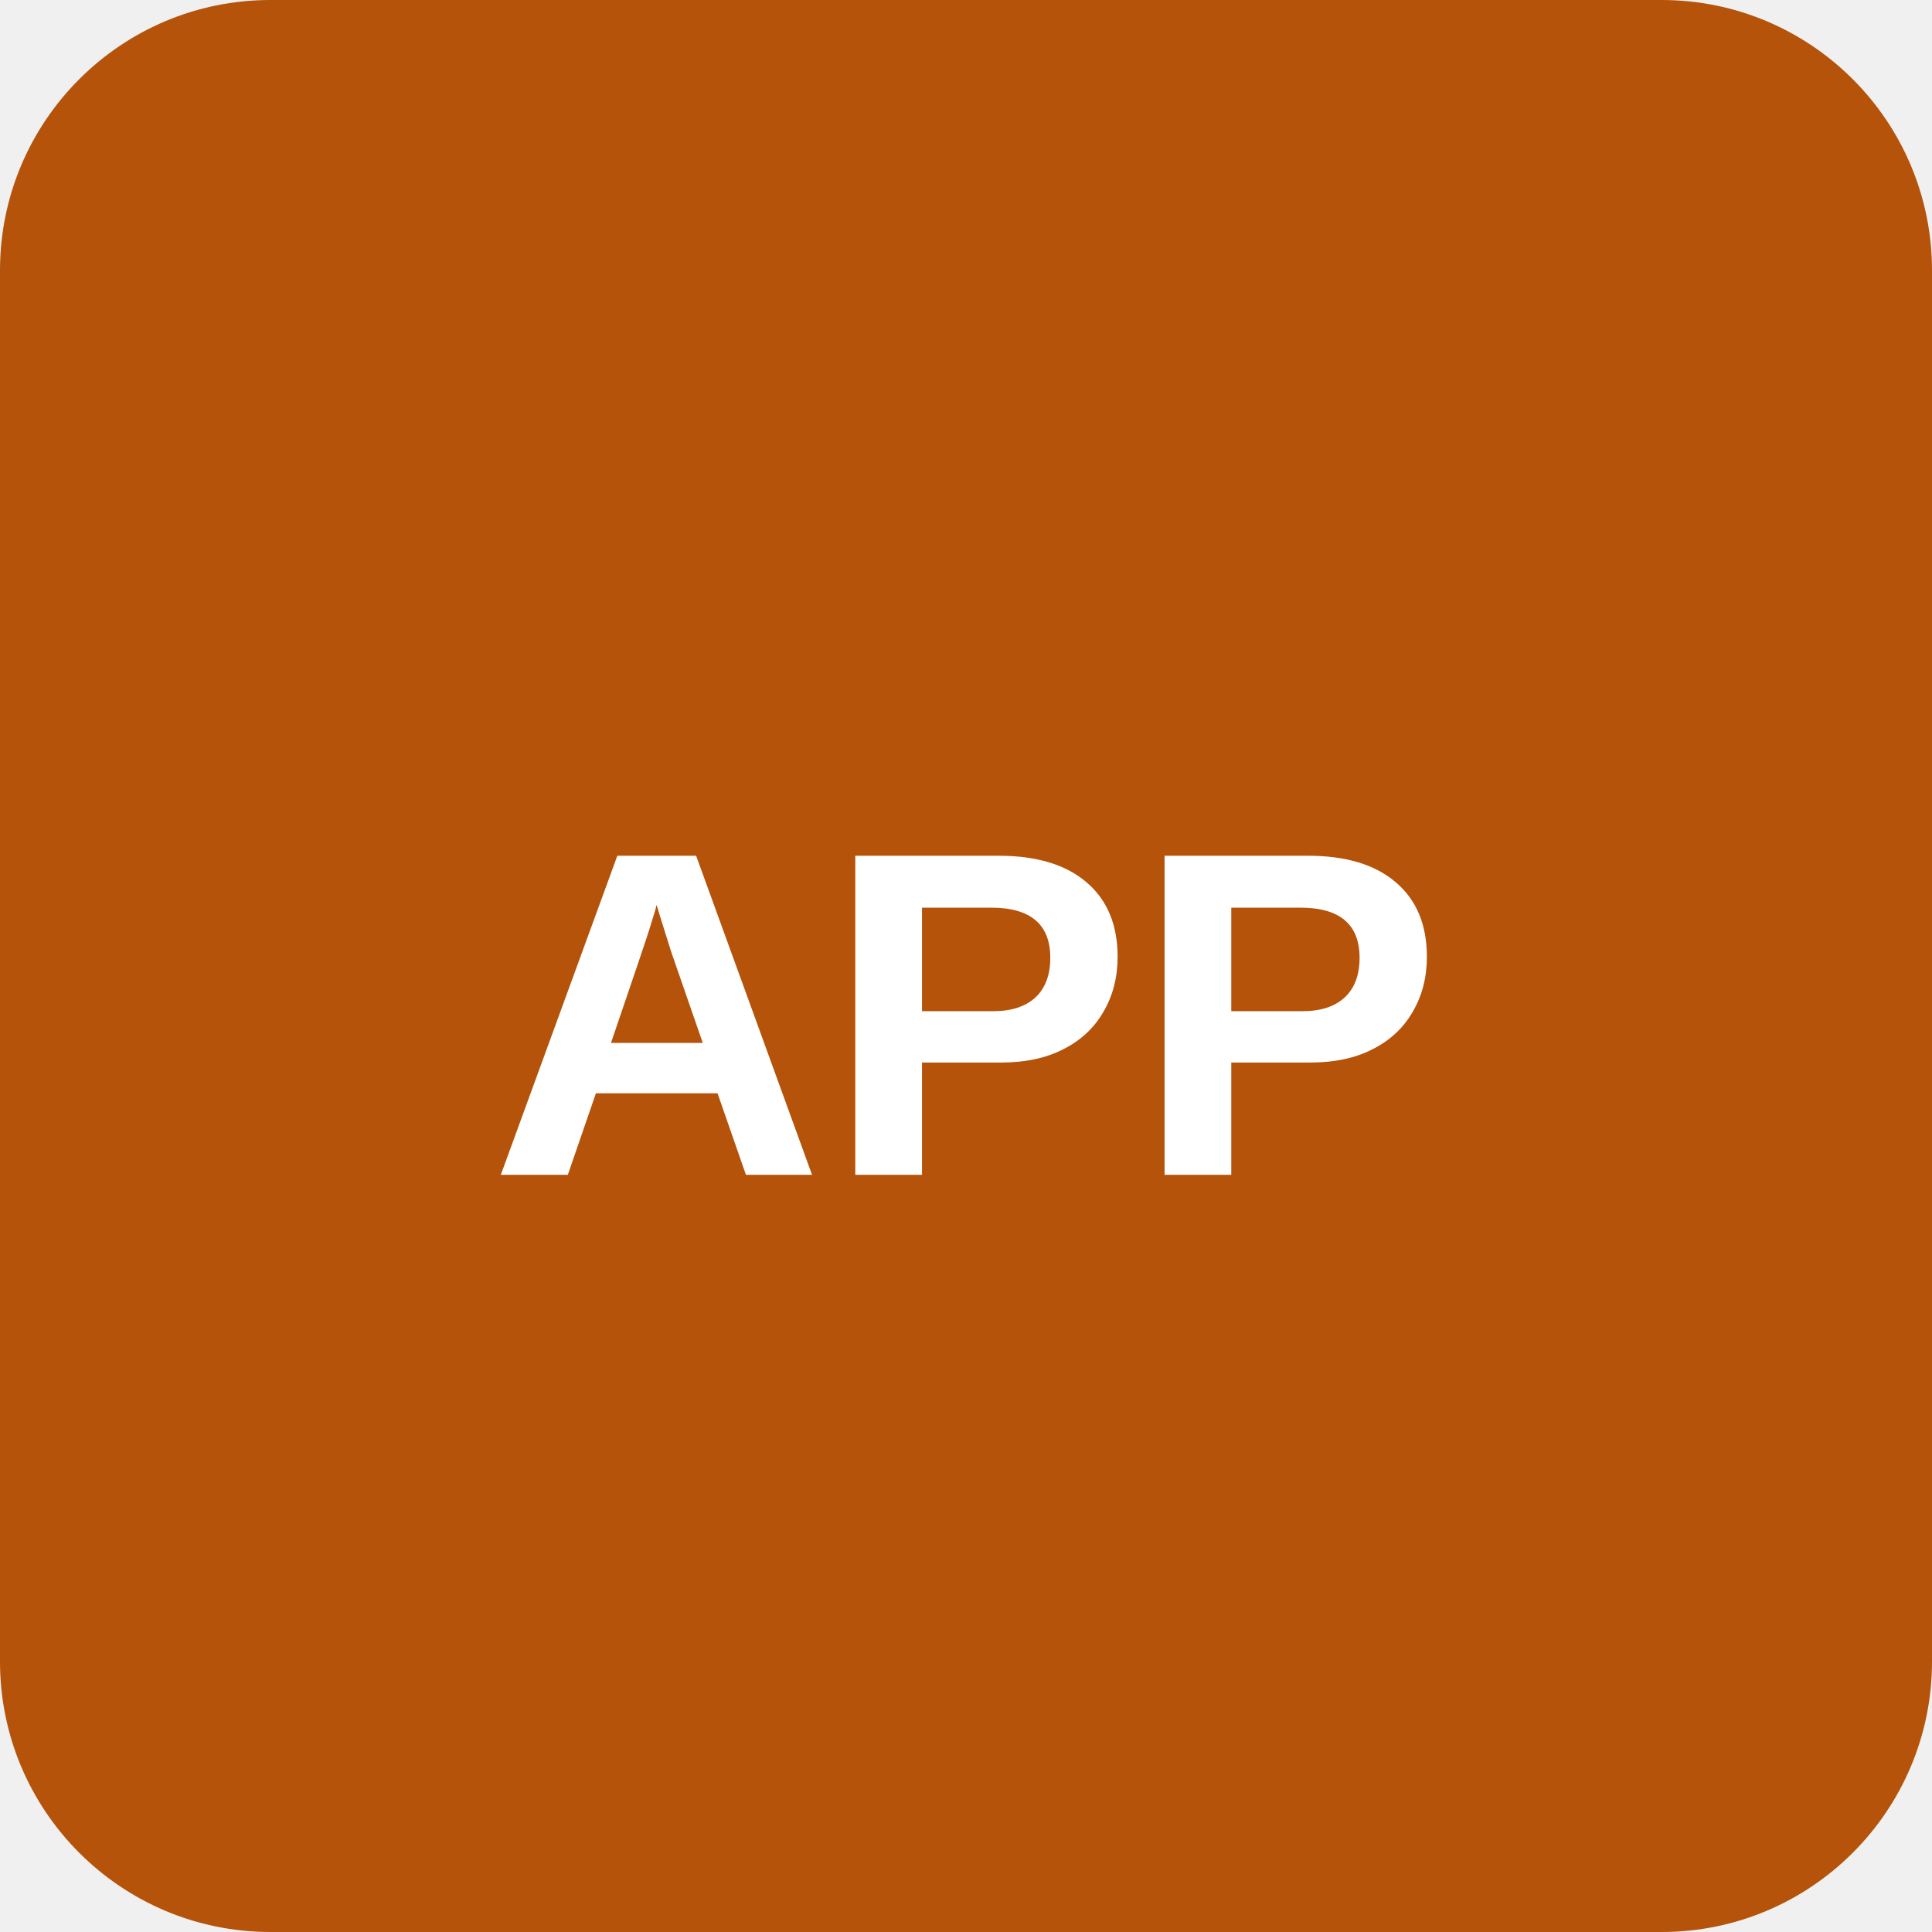
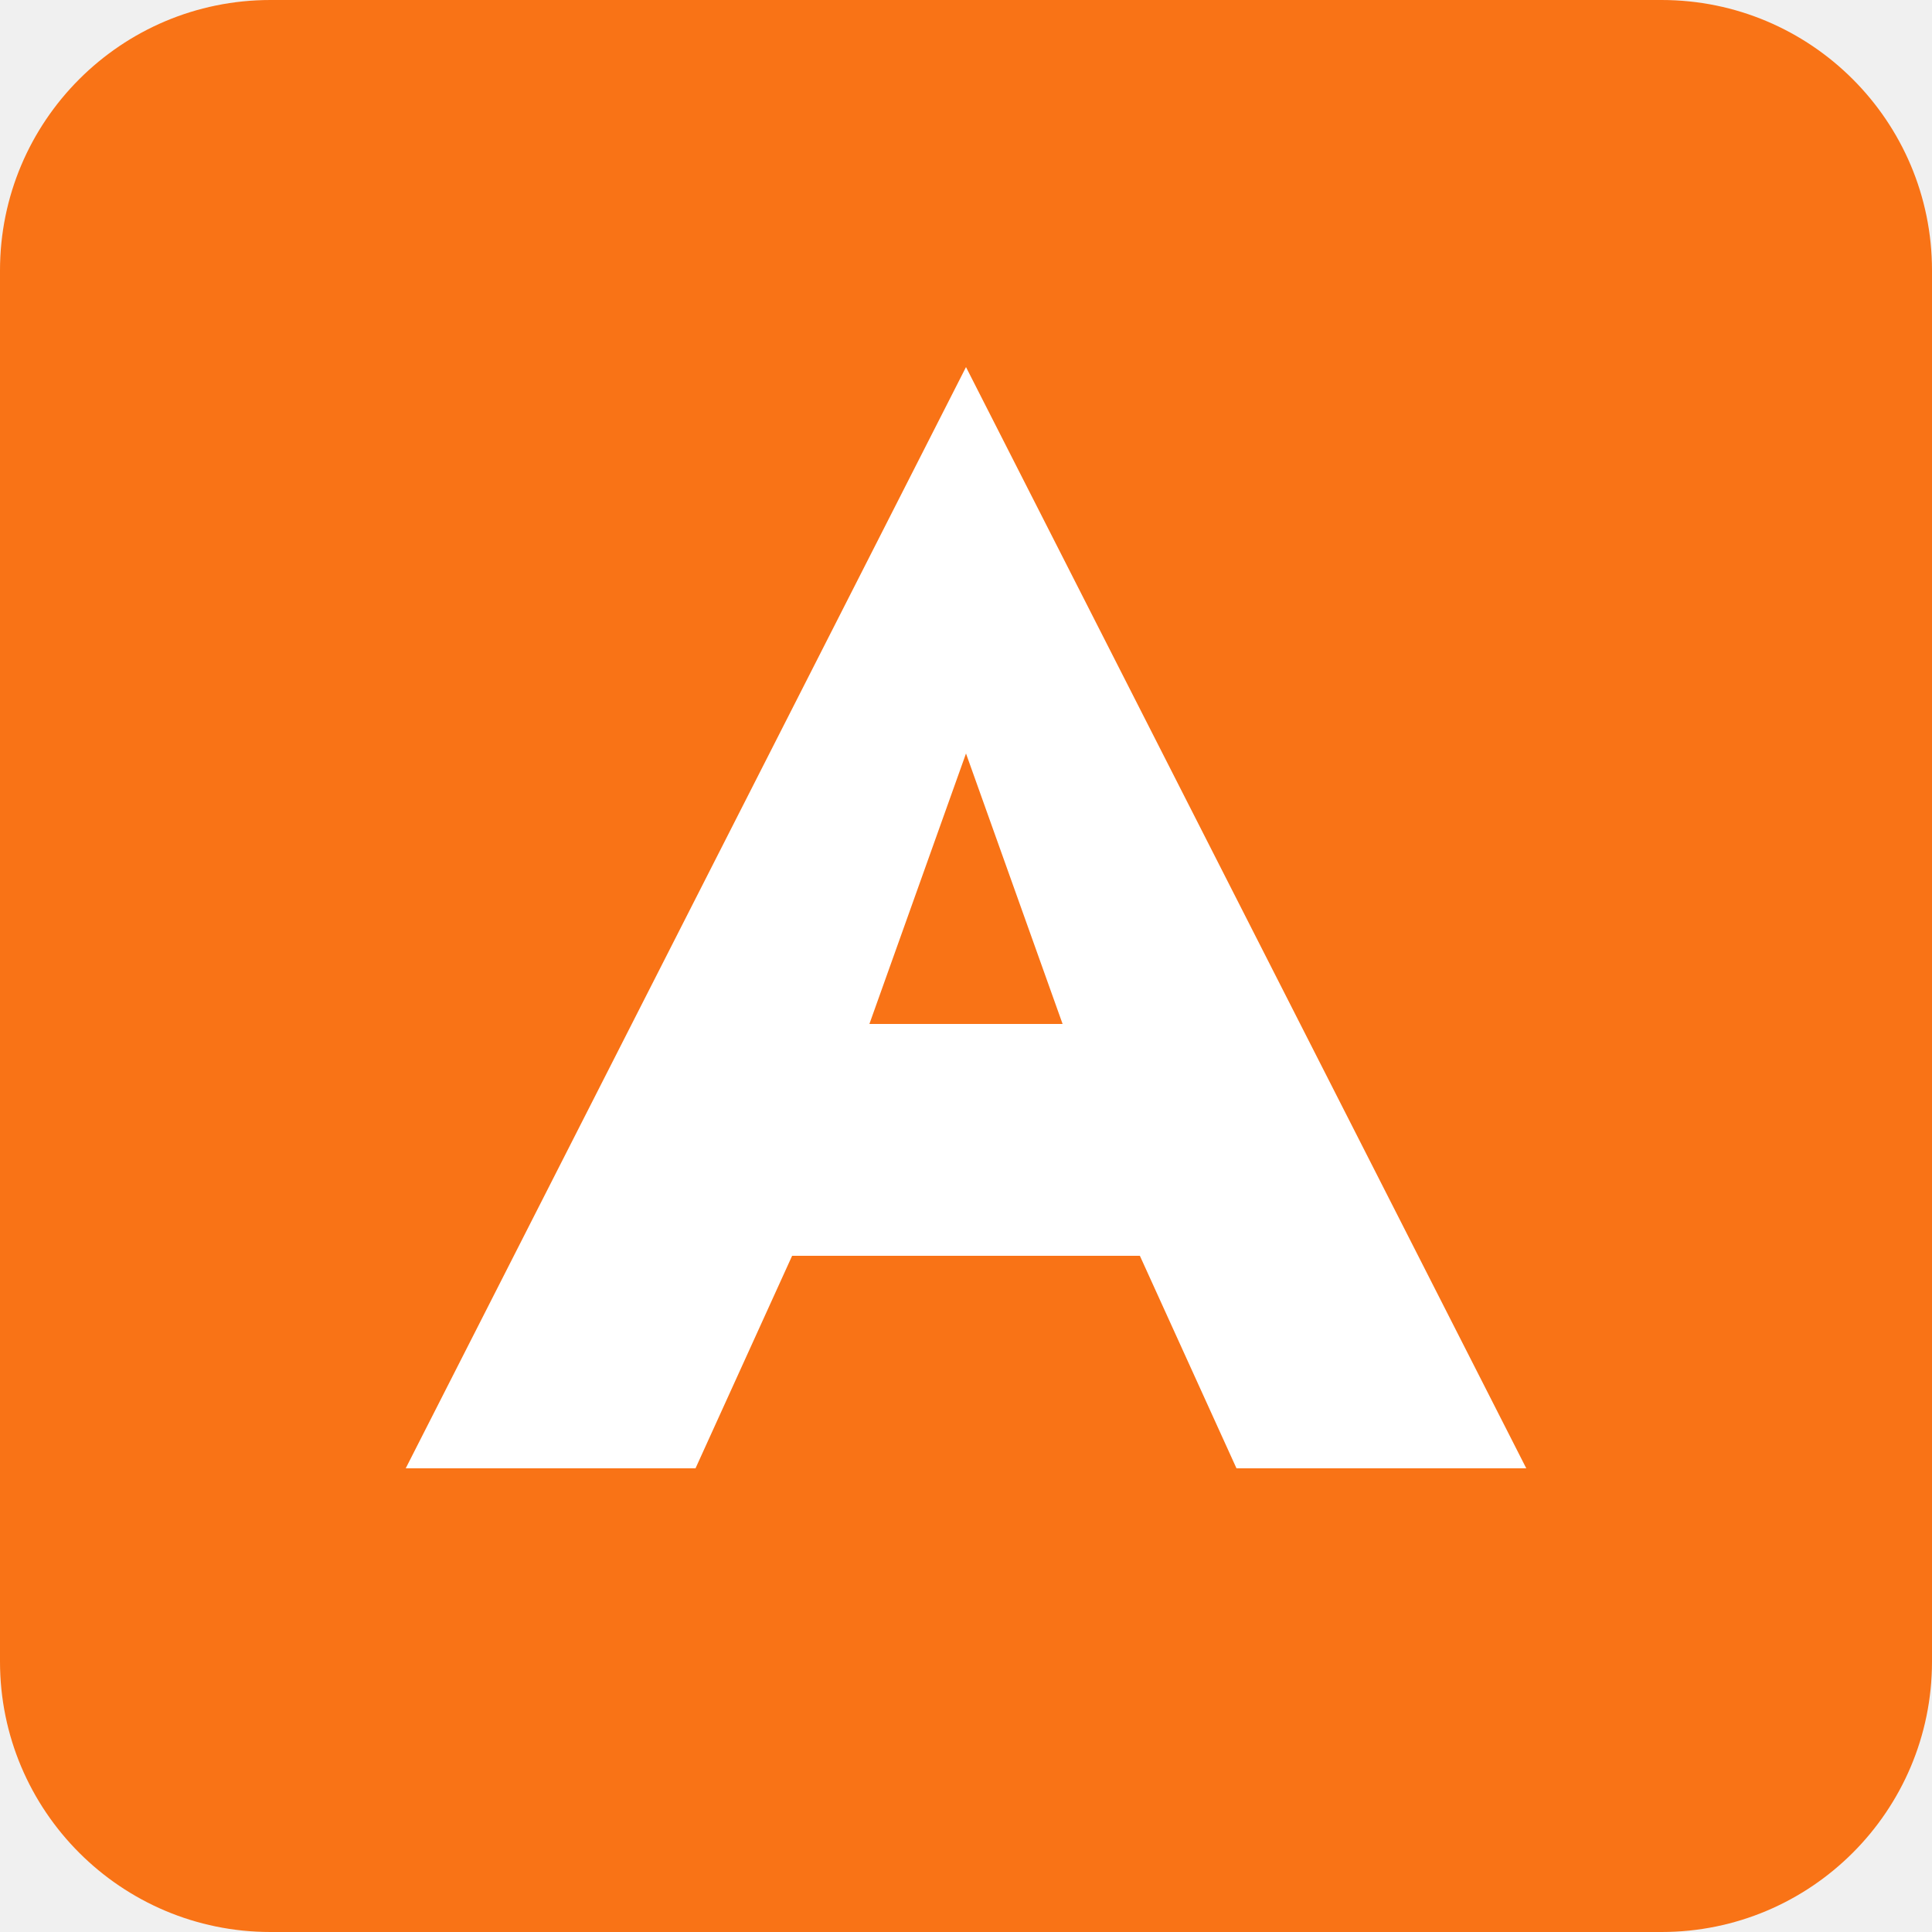
- <svg xmlns="http://www.w3.org/2000/svg" viewBox="0 0 100 100" role="img" aria-label="APP logo">
-   <rect width="100" height="100" rx="14" fill="#b45309" />
-   <text x="50" y="54" text-anchor="middle" dominant-baseline="middle" fill="#ffffff" font-family="Arial, Helvetica, sans-serif" font-size="24" font-weight="700" letter-spacing="0">APP</text>
+ <svg xmlns="http://www.w3.org/2000/svg" viewBox="0 0 100 100" role="img" aria-label="AppLovin logo">
+   <rect width="100" height="100" rx="14" fill="#f97316" />
+   <path d="M50 19 79 76H64l-5-11H41l-5 11H21l29-57Zm0 20-5 14h10l-5-14Z" fill="#fff" />
</svg>
